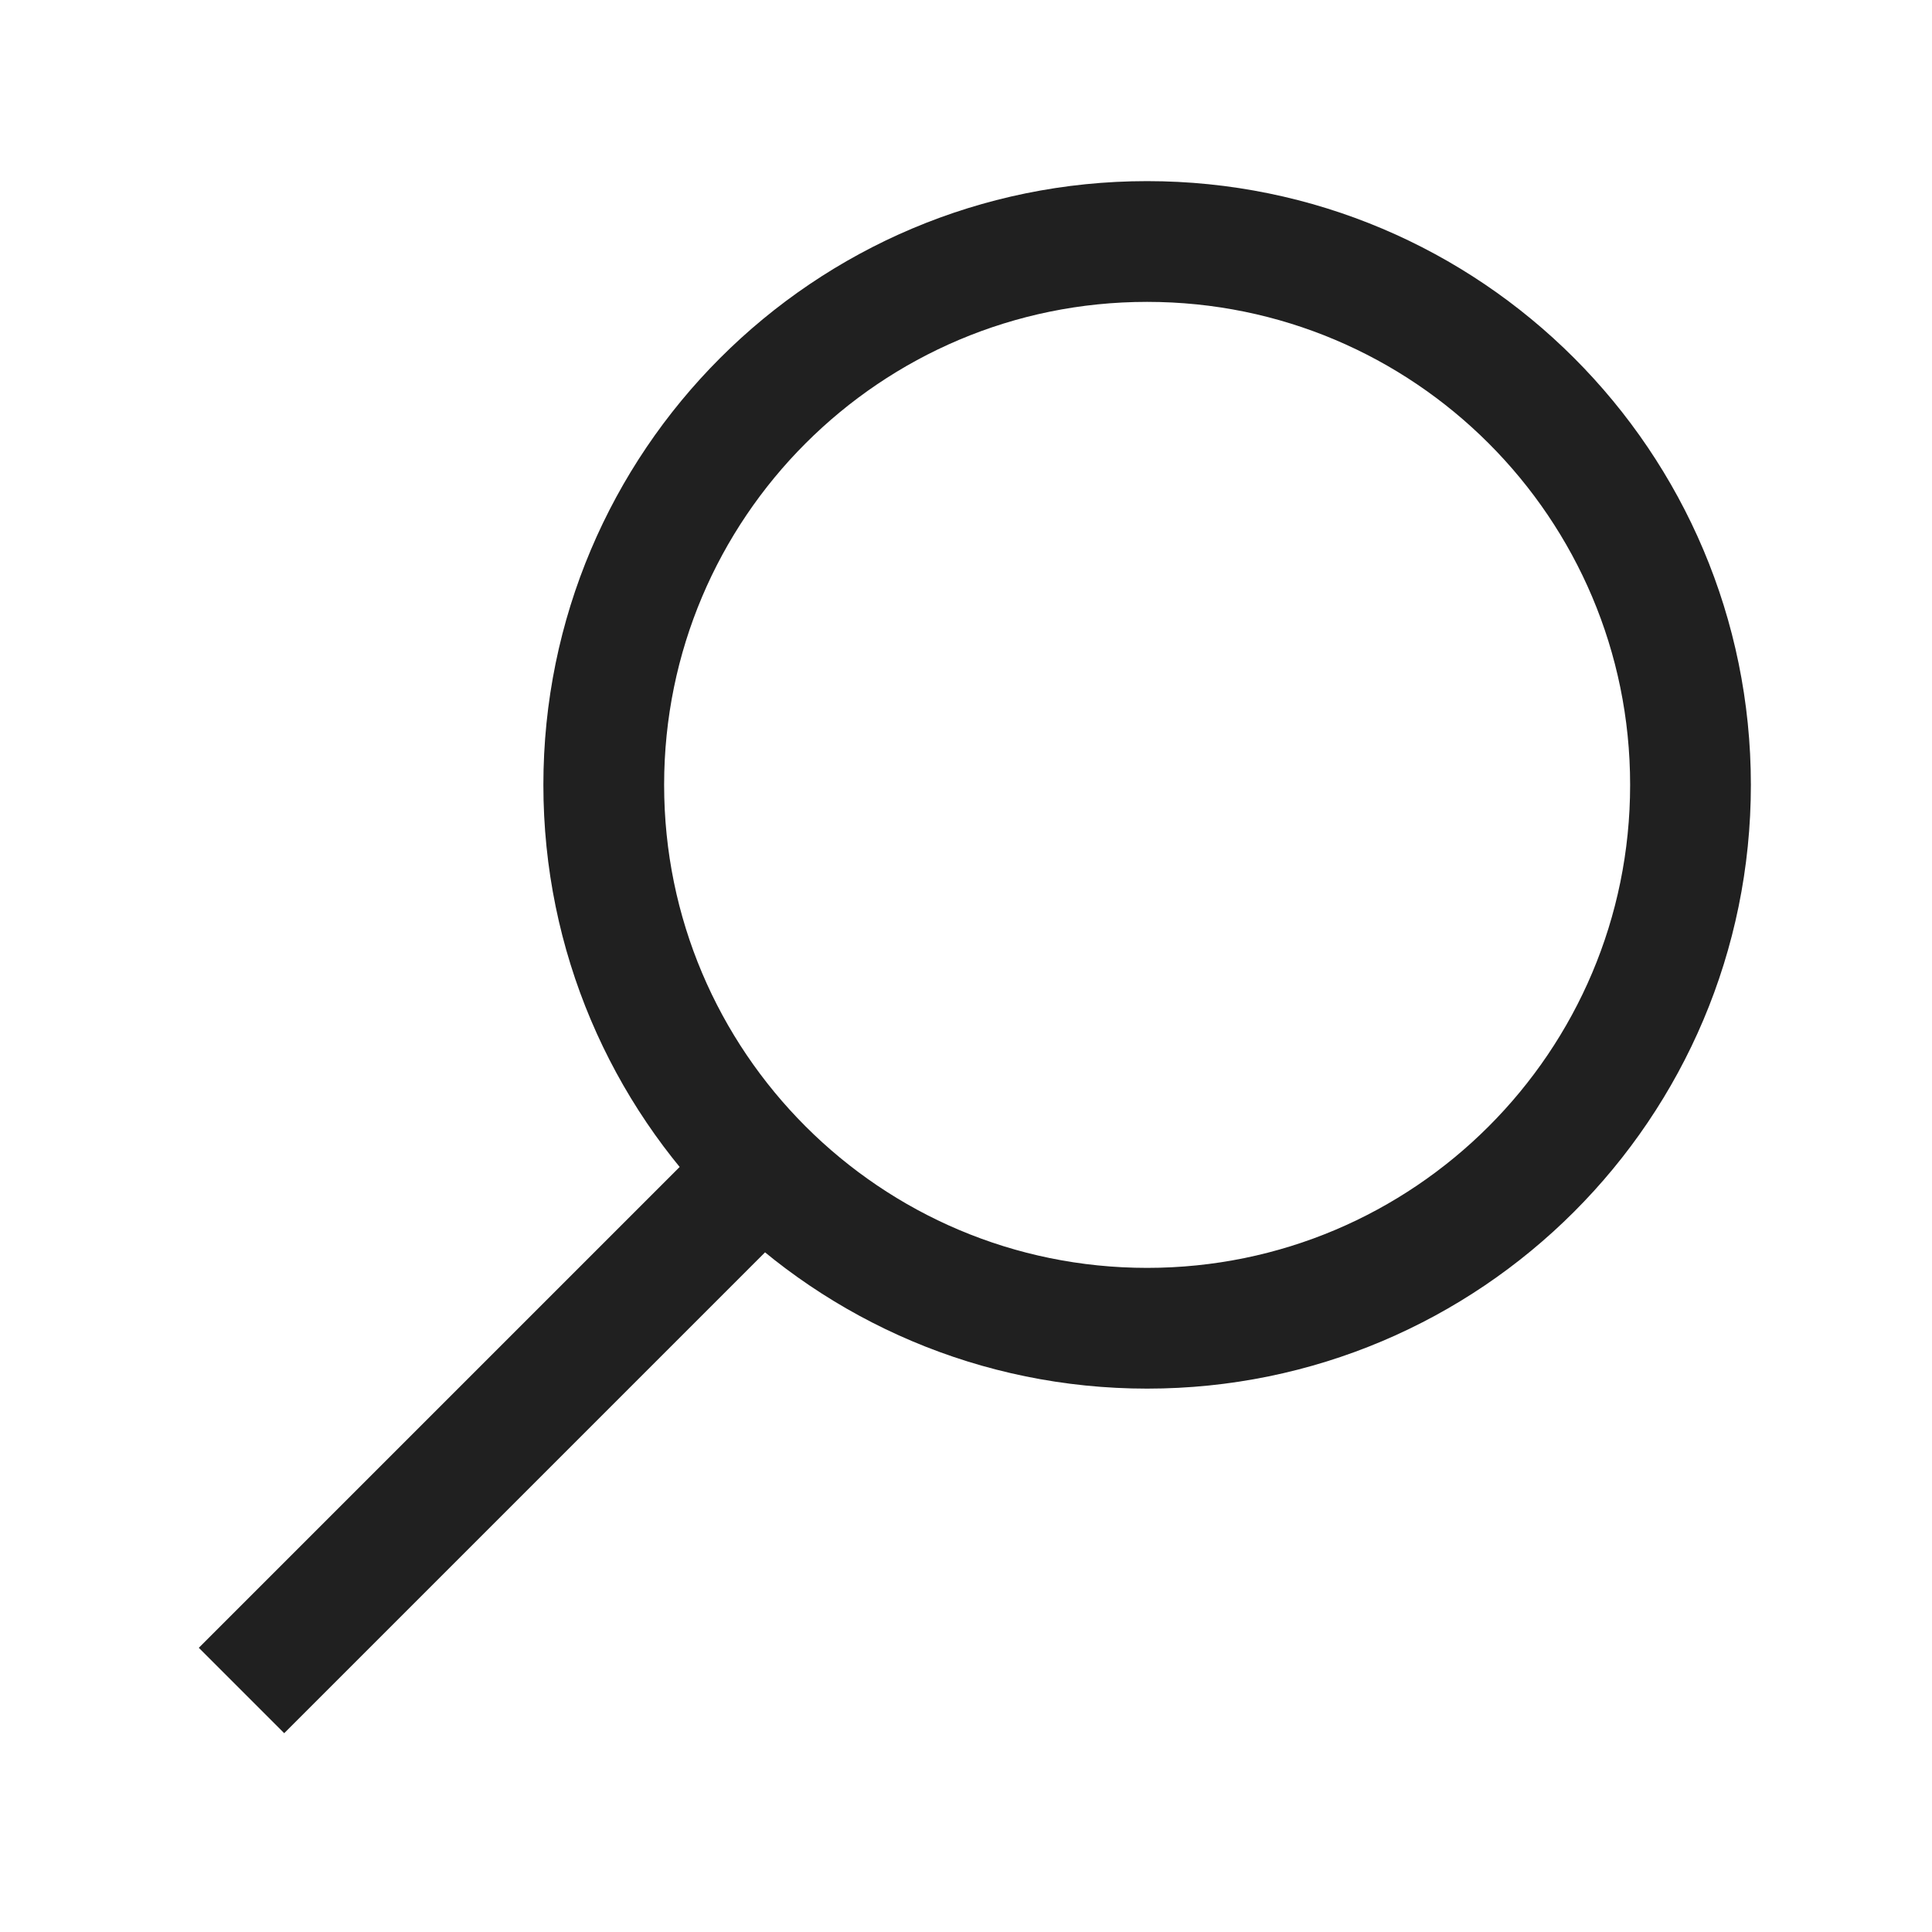
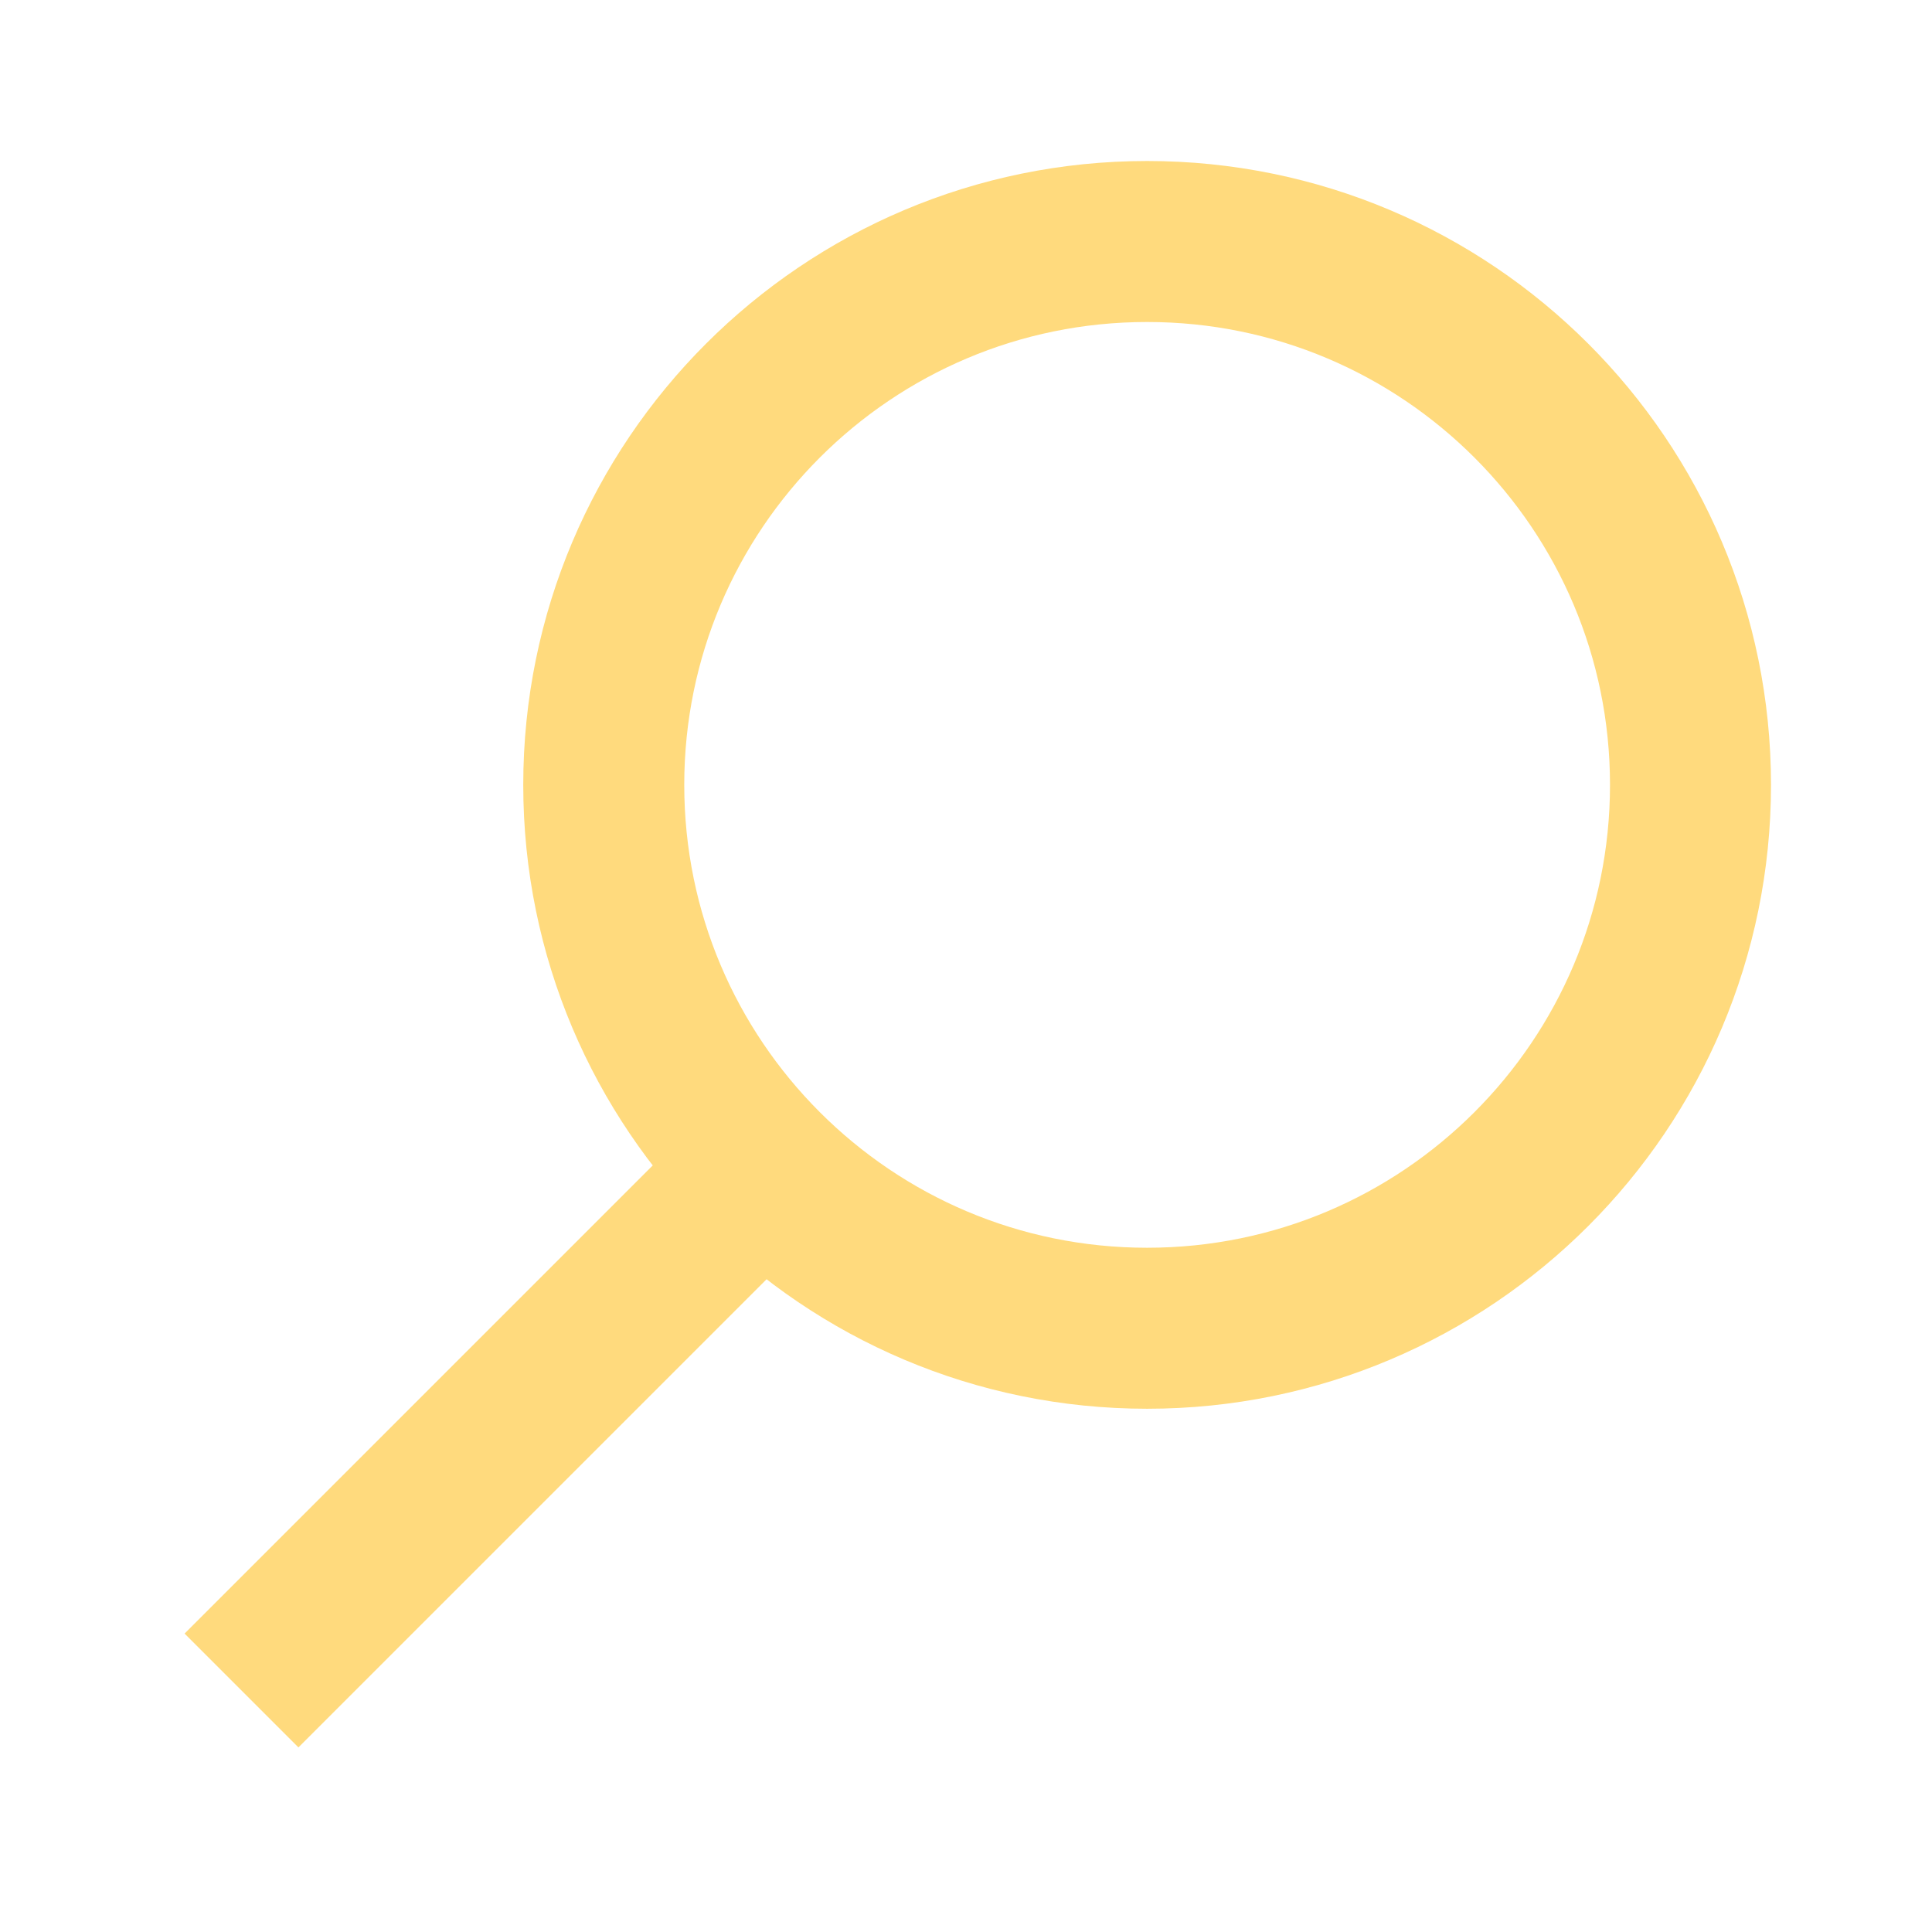
<svg xmlns="http://www.w3.org/2000/svg" width="24" height="24" viewBox="0 0 24 24" fill="none">
-   <path d="M9 15L3 21M21 9.75C21 13.478 17.978 16.5 14.25 16.5C10.522 16.5 7.5 13.478 7.5 9.75C7.5 6.022 10.522 3 14.25 3C17.978 3 21 6.022 21 9.75Z" stroke="#202020" stroke-width="1.5" />
+   <path d="M9 15L3 21M21 9.75C21 13.478 17.978 16.5 14.25 16.5C10.522 16.5 7.5 13.478 7.5 9.75C7.5 6.022 10.522 3 14.25 3C17.978 3 21 6.022 21 9.75Z" stroke="#ffda7d" stroke-width="2.0" />
</svg>
